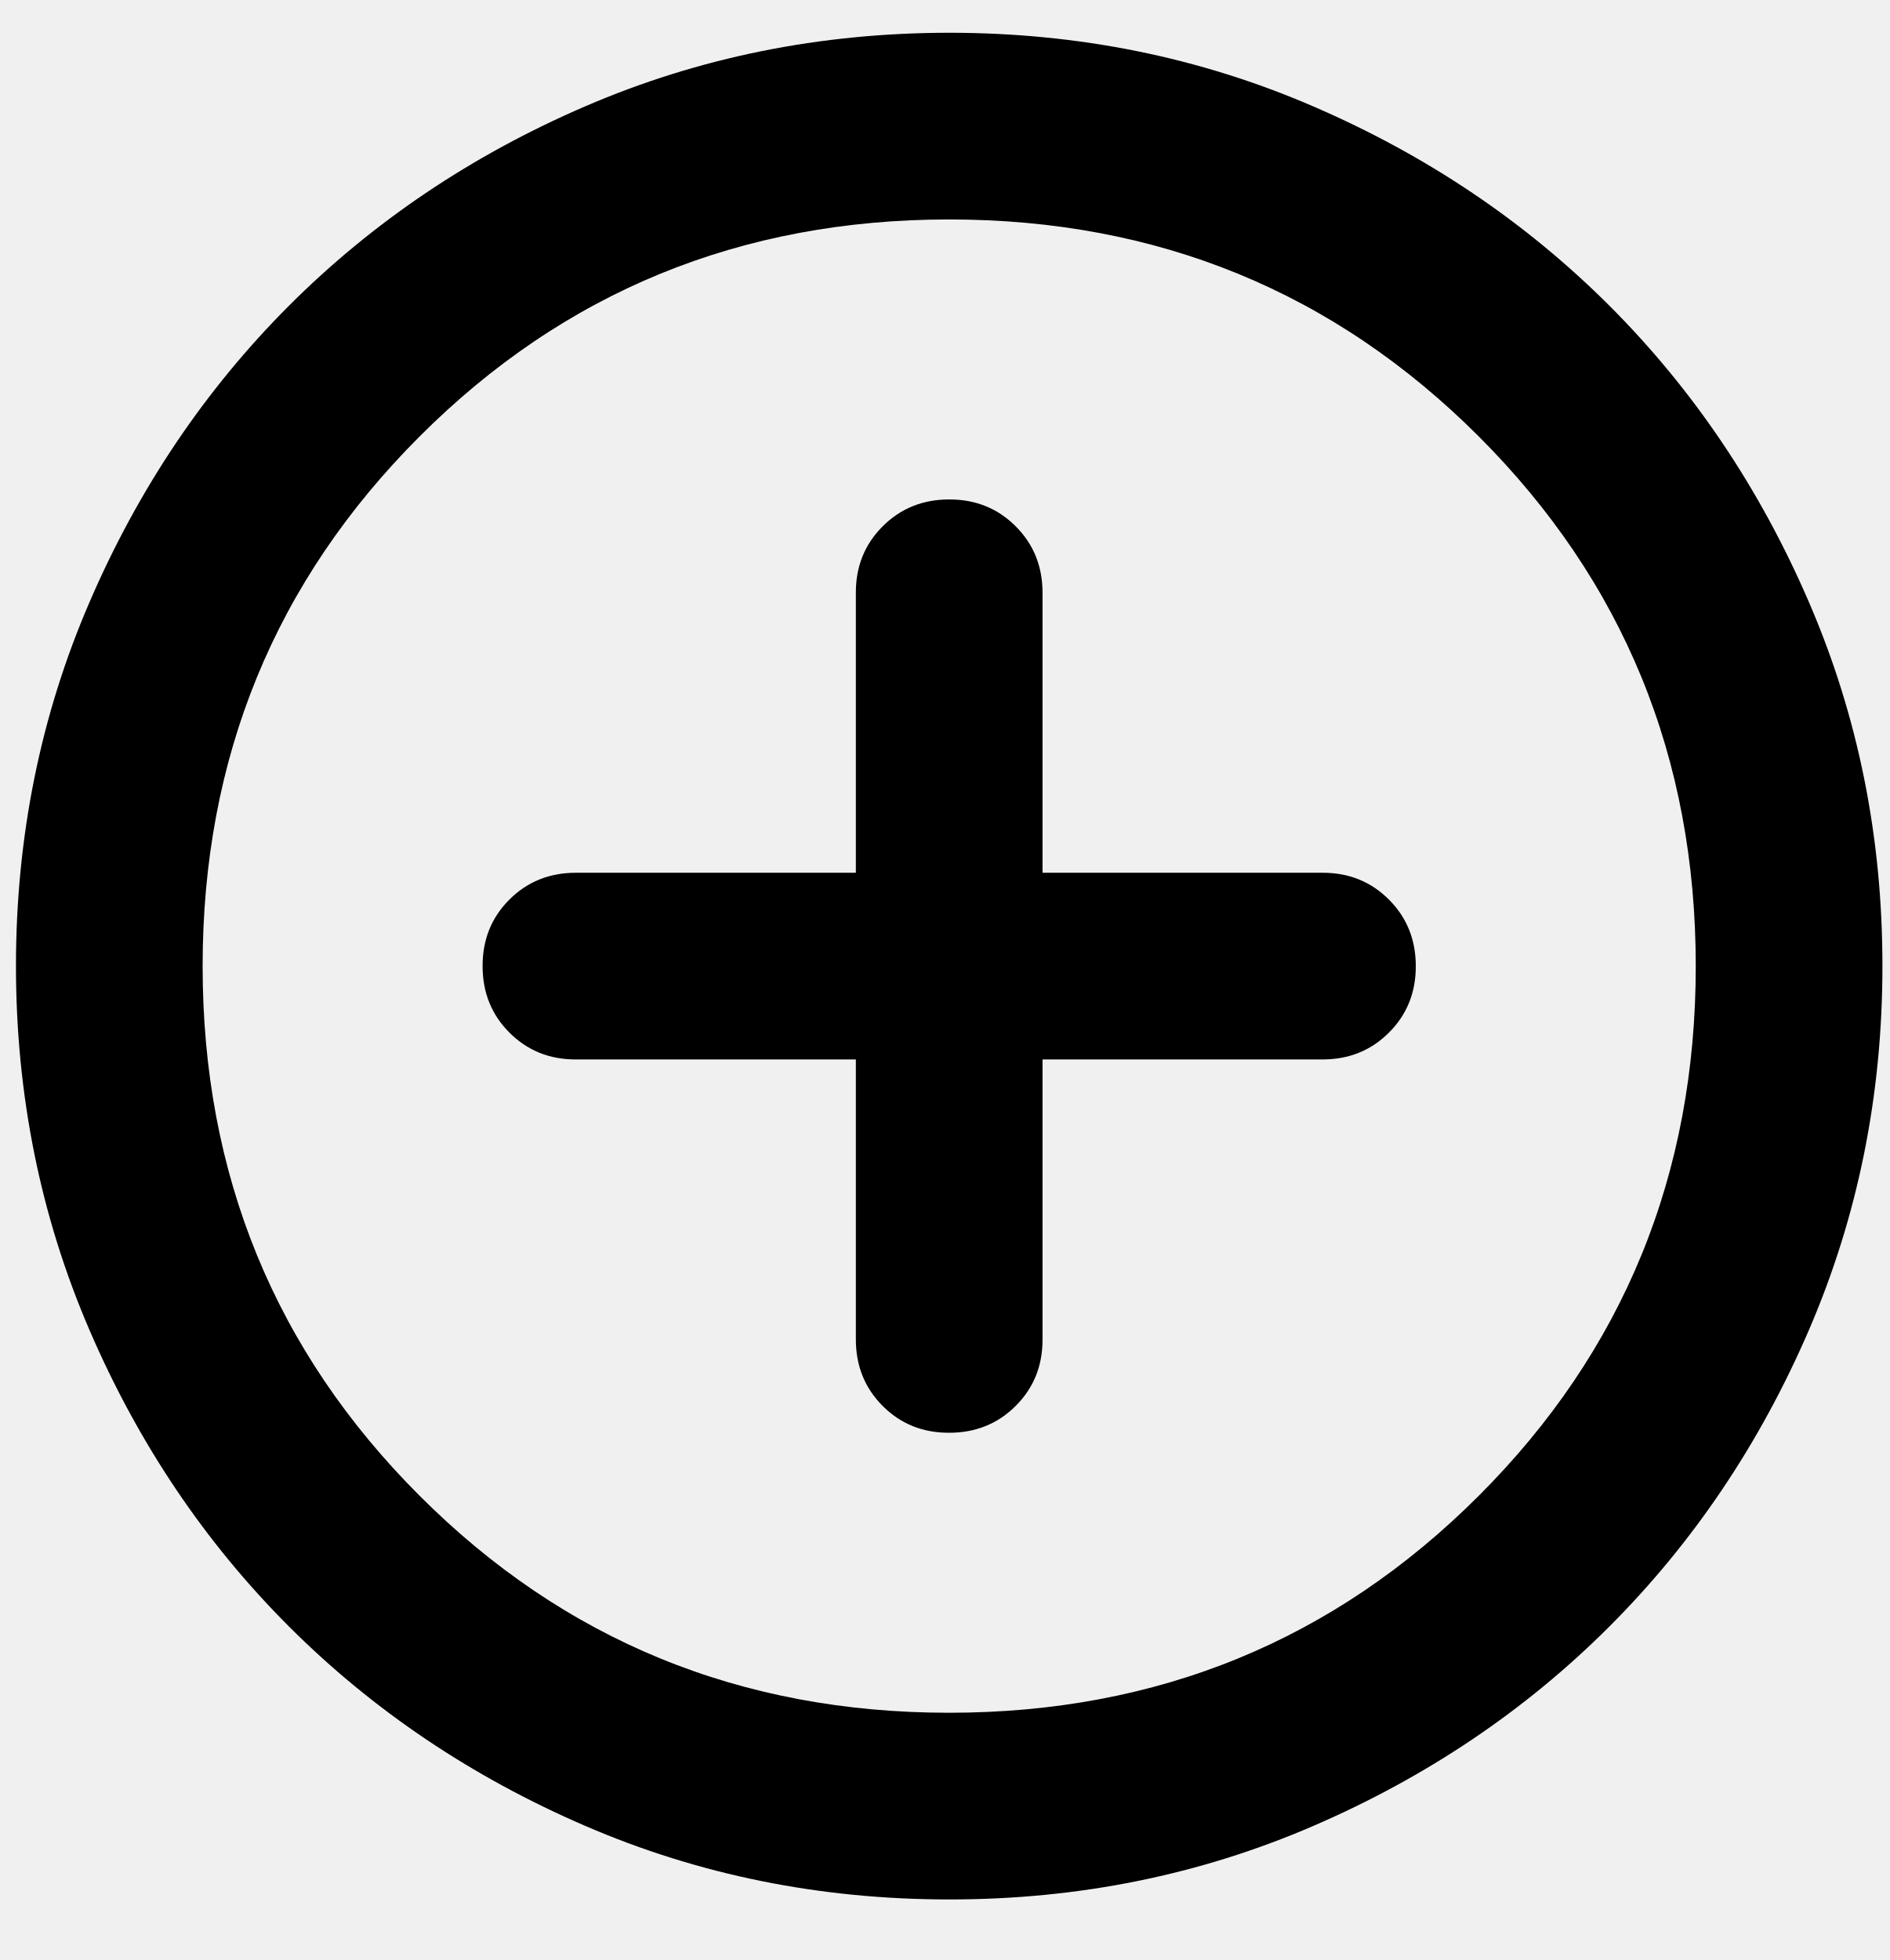
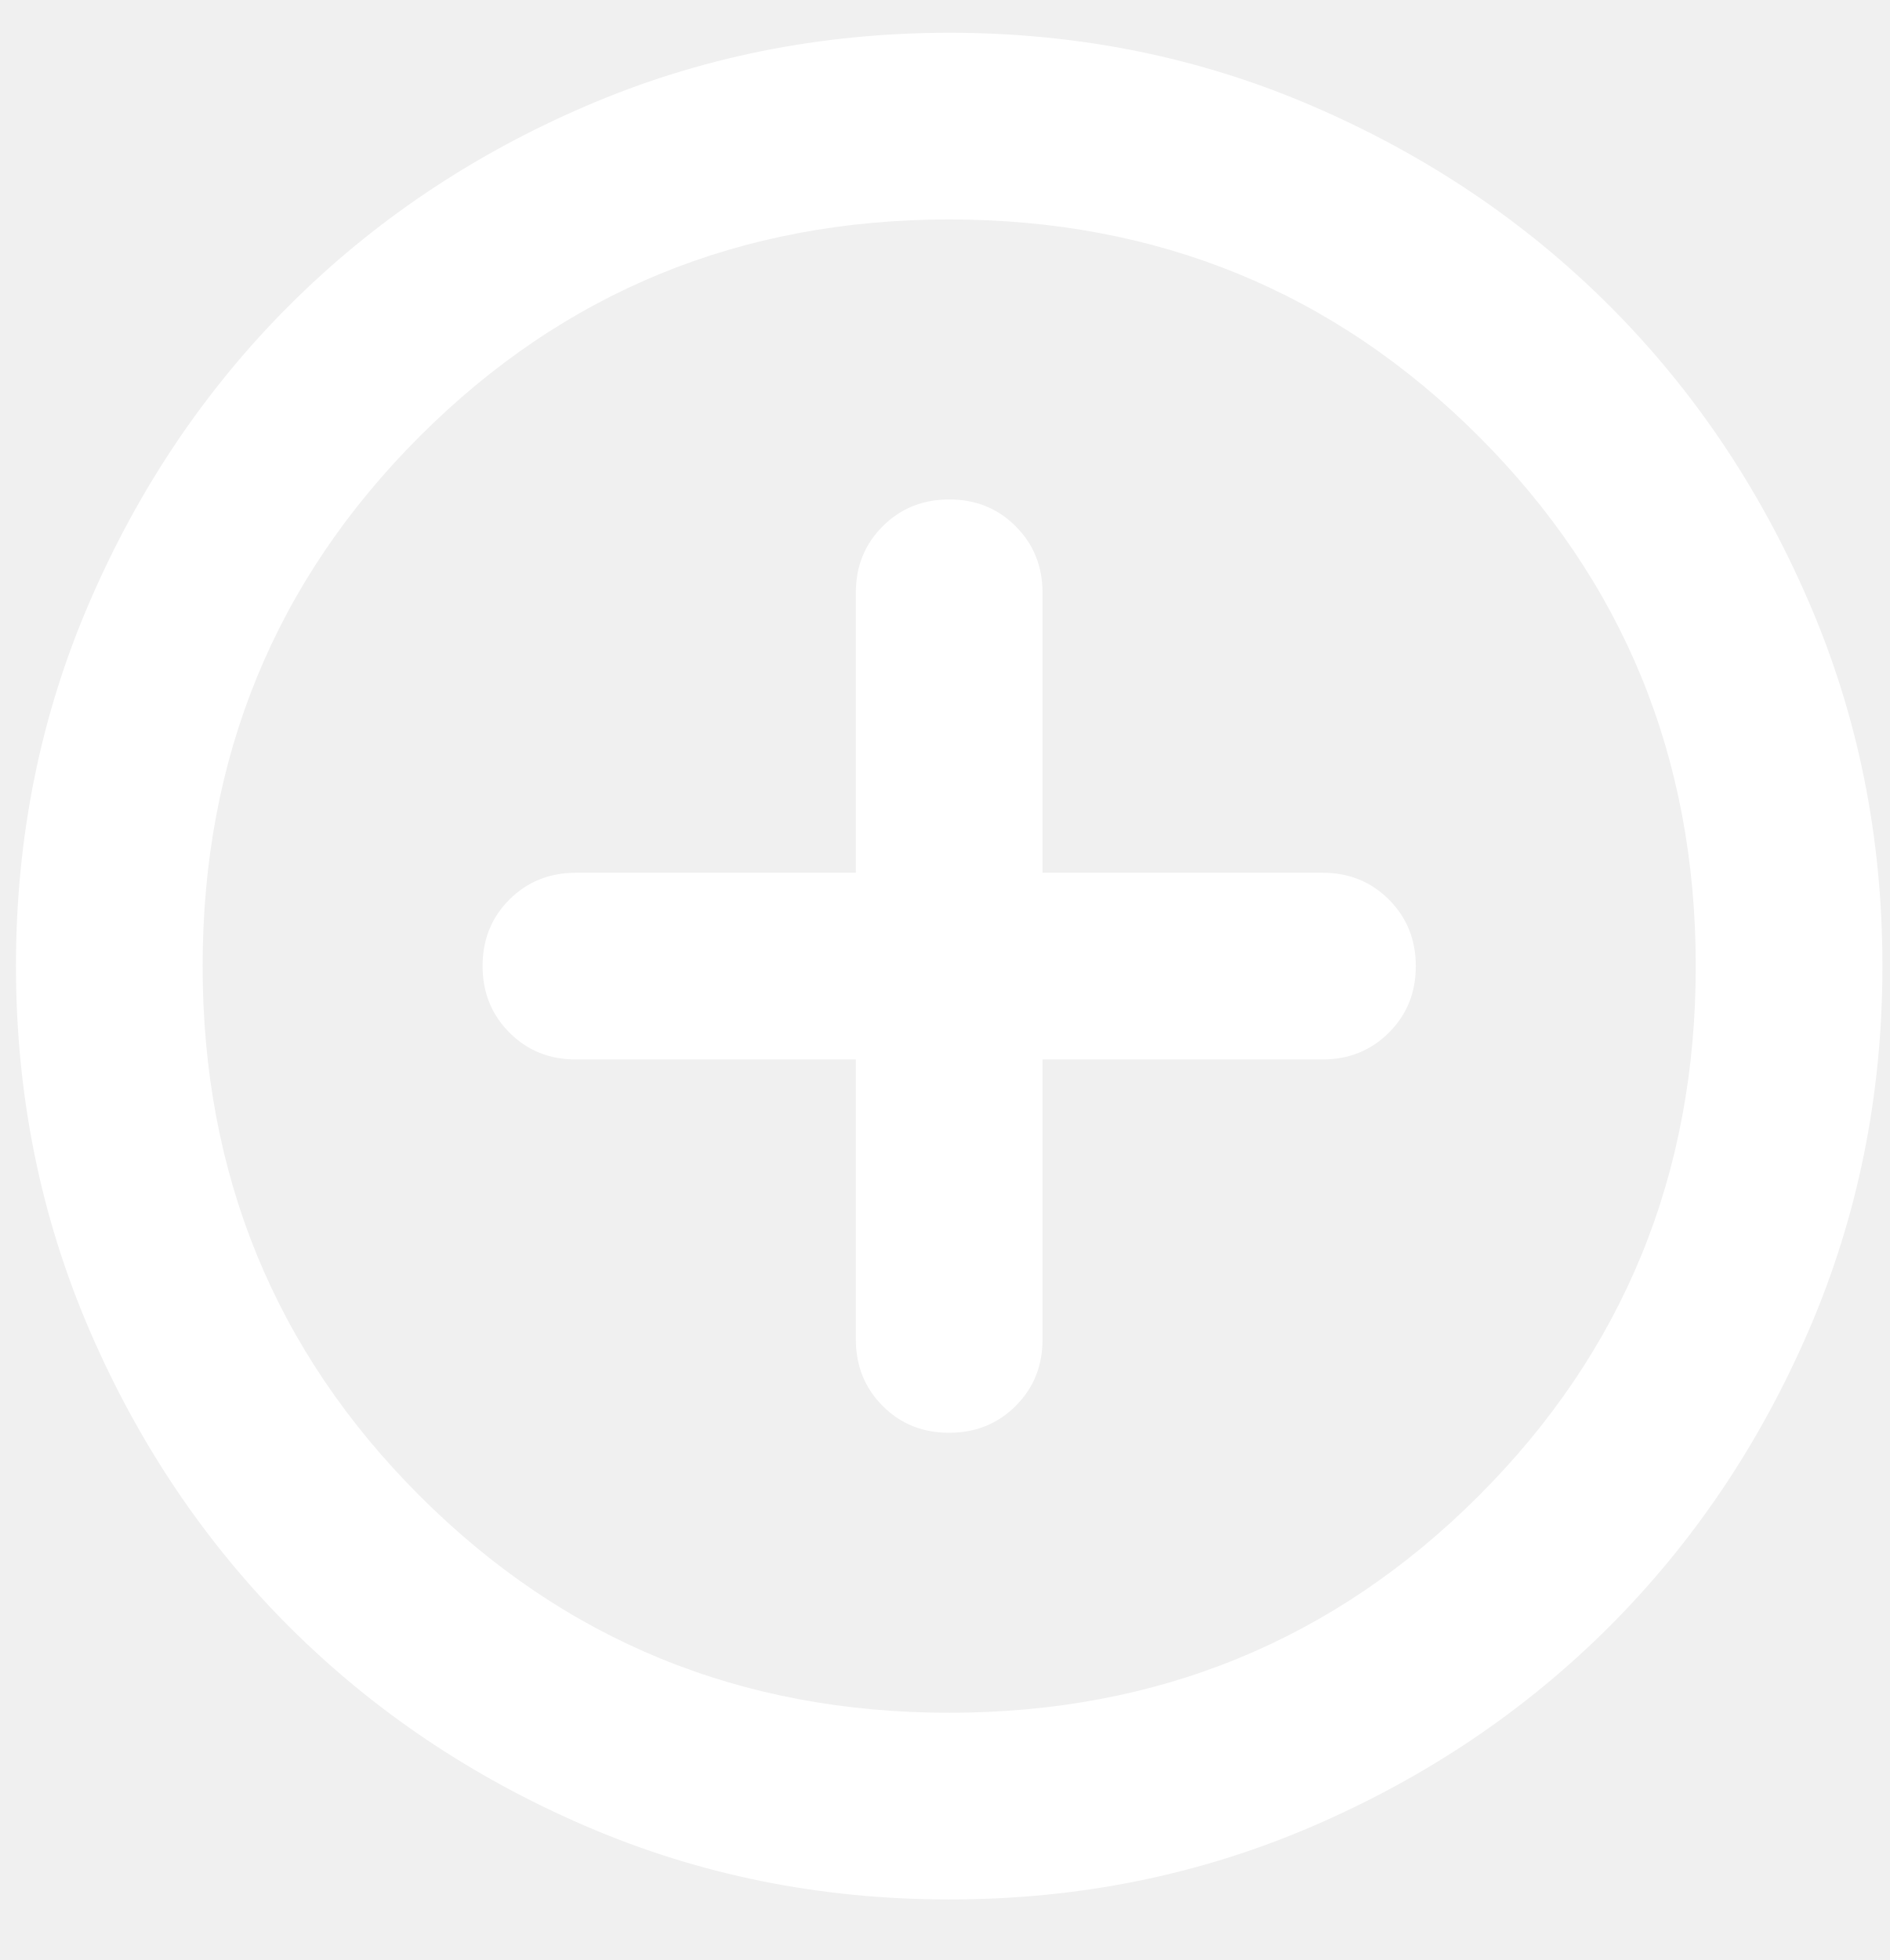
<svg xmlns="http://www.w3.org/2000/svg" width="27" height="28" viewBox="0 0 27 28" fill="none">
-   <path d="M12.228 15.135V19.135C12.228 19.513 12.356 19.83 12.612 20.086C12.868 20.342 13.184 20.469 13.561 20.468C13.939 20.468 14.256 20.34 14.512 20.084C14.768 19.828 14.896 19.512 14.895 19.135V15.135H18.895C19.273 15.135 19.589 15.007 19.845 14.751C20.101 14.495 20.229 14.178 20.228 13.802C20.228 13.424 20.1 13.107 19.844 12.851C19.588 12.595 19.272 12.467 18.895 12.468H14.895V8.468C14.895 8.09 14.767 7.774 14.511 7.518C14.255 7.262 13.938 7.134 13.561 7.135C13.184 7.135 12.867 7.263 12.611 7.519C12.355 7.775 12.227 8.091 12.228 8.468V12.468H8.228C7.85 12.468 7.533 12.596 7.277 12.852C7.021 13.108 6.894 13.425 6.895 13.802C6.895 14.179 7.023 14.496 7.279 14.752C7.535 15.008 7.851 15.136 8.228 15.135H12.228ZM13.561 27.135C11.717 27.135 9.984 26.785 8.361 26.084C6.739 25.384 5.328 24.434 4.128 23.235C2.928 22.035 1.978 20.624 1.279 19.002C0.579 17.379 0.229 15.646 0.228 13.802C0.228 11.957 0.578 10.224 1.279 8.602C1.979 6.979 2.929 5.568 4.128 4.368C5.328 3.168 6.739 2.218 8.361 1.519C9.984 0.819 11.717 0.469 13.561 0.468C15.406 0.468 17.139 0.818 18.761 1.519C20.384 2.219 21.795 3.169 22.995 4.368C24.195 5.568 25.145 6.979 25.845 8.602C26.546 10.224 26.896 11.957 26.895 13.802C26.895 15.646 26.544 17.379 25.844 19.002C25.144 20.624 24.194 22.035 22.995 23.235C21.795 24.435 20.384 25.385 18.761 26.086C17.139 26.786 15.406 27.136 13.561 27.135ZM13.561 24.468C16.539 24.468 19.061 23.435 21.128 21.368C23.195 19.302 24.228 16.779 24.228 13.802C24.228 10.824 23.195 8.302 21.128 6.235C19.061 4.168 16.539 3.135 13.561 3.135C10.584 3.135 8.061 4.168 5.995 6.235C3.928 8.302 2.895 10.824 2.895 13.802C2.895 16.779 3.928 19.302 5.995 21.368C8.061 23.435 10.584 24.468 13.561 24.468Z" fill="black" />
+   <path d="M12.228 15.135V19.135C12.228 19.513 12.356 19.83 12.612 20.086C12.868 20.342 13.184 20.469 13.561 20.468C13.939 20.468 14.256 20.34 14.512 20.084C14.768 19.828 14.896 19.512 14.895 19.135V15.135H18.895C19.273 15.135 19.589 15.007 19.845 14.751C20.101 14.495 20.229 14.178 20.228 13.802C20.228 13.424 20.1 13.107 19.844 12.851C19.588 12.595 19.272 12.467 18.895 12.468H14.895V8.468C14.895 8.09 14.767 7.774 14.511 7.518C14.255 7.262 13.938 7.134 13.561 7.135C13.184 7.135 12.867 7.263 12.611 7.519C12.355 7.775 12.227 8.091 12.228 8.468V12.468H8.228C7.85 12.468 7.533 12.596 7.277 12.852C7.021 13.108 6.894 13.425 6.895 13.802C6.895 14.179 7.023 14.496 7.279 14.752C7.535 15.008 7.851 15.136 8.228 15.135H12.228ZM13.561 27.135C11.717 27.135 9.984 26.785 8.361 26.084C6.739 25.384 5.328 24.434 4.128 23.235C2.928 22.035 1.978 20.624 1.279 19.002C0.579 17.379 0.229 15.646 0.228 13.802C0.228 11.957 0.578 10.224 1.279 8.602C1.979 6.979 2.929 5.568 4.128 4.368C5.328 3.168 6.739 2.218 8.361 1.519C9.984 0.819 11.717 0.469 13.561 0.468C15.406 0.468 17.139 0.818 18.761 1.519C20.384 2.219 21.795 3.169 22.995 4.368C24.195 5.568 25.145 6.979 25.845 8.602C26.546 10.224 26.896 11.957 26.895 13.802C26.895 15.646 26.544 17.379 25.844 19.002C25.144 20.624 24.194 22.035 22.995 23.235C21.795 24.435 20.384 25.385 18.761 26.086C17.139 26.786 15.406 27.136 13.561 27.135ZM13.561 24.468C16.539 24.468 19.061 23.435 21.128 21.368C23.195 19.302 24.228 16.779 24.228 13.802C24.228 10.824 23.195 8.302 21.128 6.235C19.061 4.168 16.539 3.135 13.561 3.135C10.584 3.135 8.061 4.168 5.995 6.235C3.928 8.302 2.895 10.824 2.895 13.802C2.895 16.779 3.928 19.302 5.995 21.368C8.061 23.435 10.584 24.468 13.561 24.468Z" fill="white" />
</svg>
